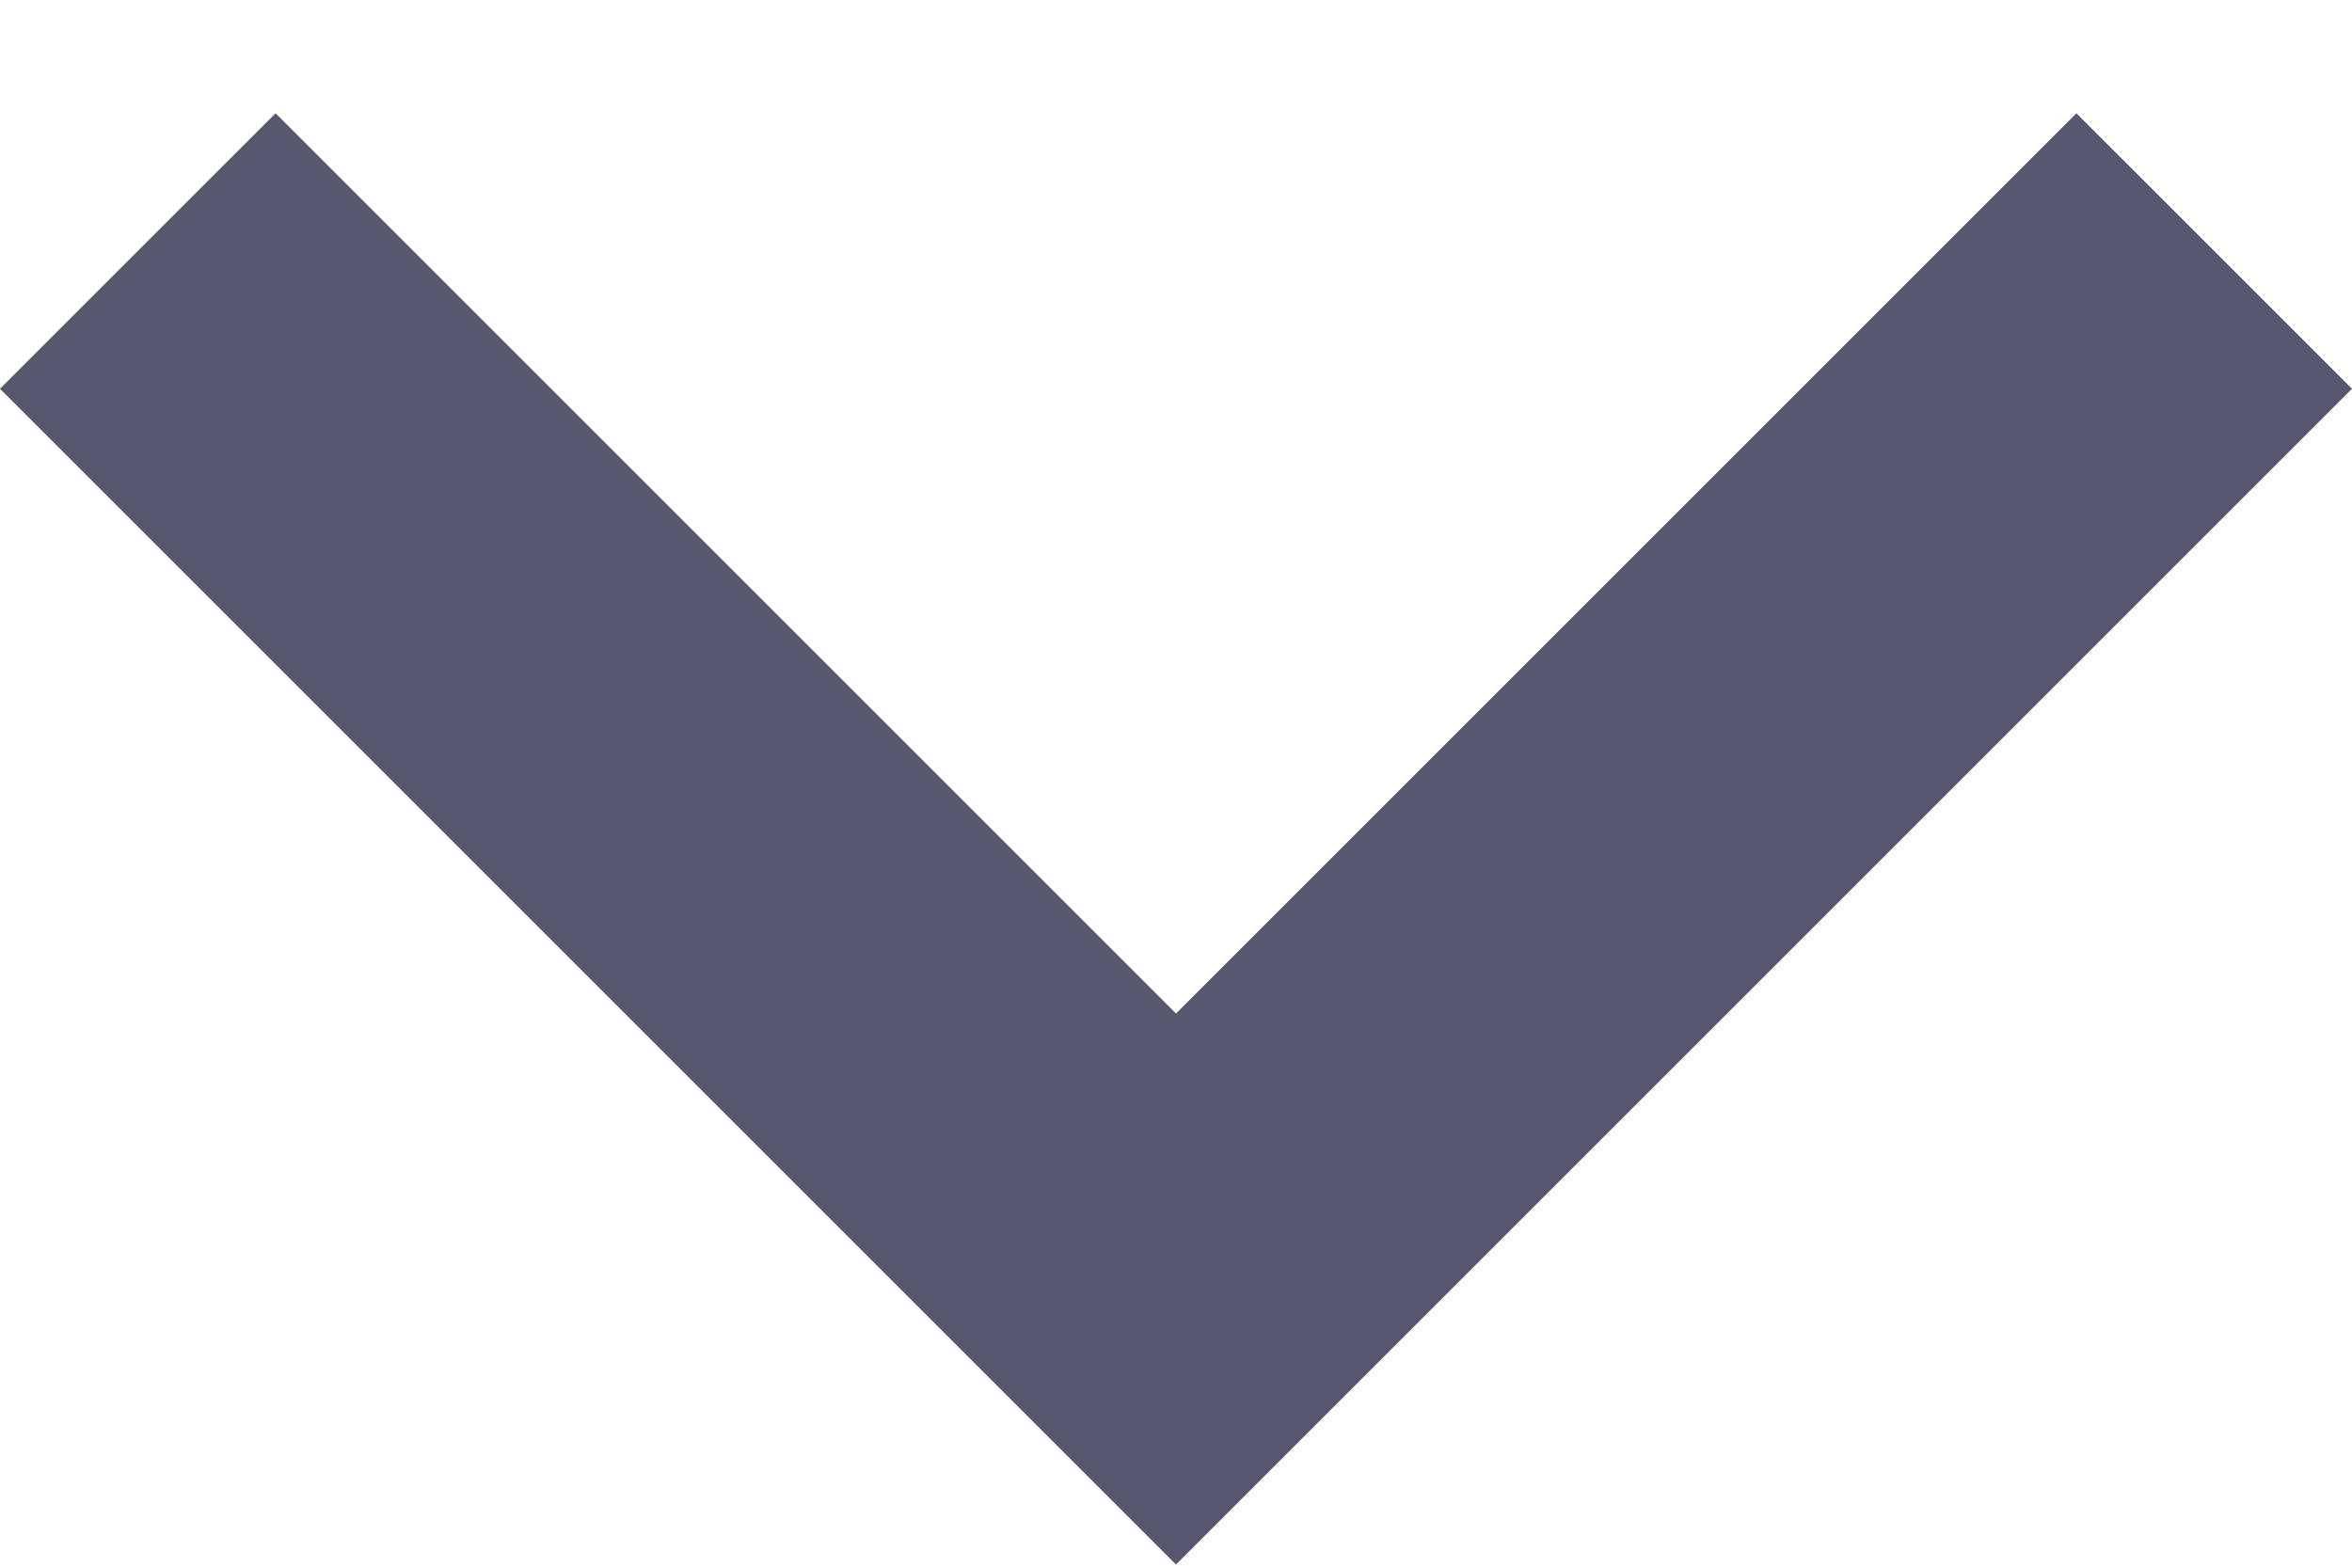
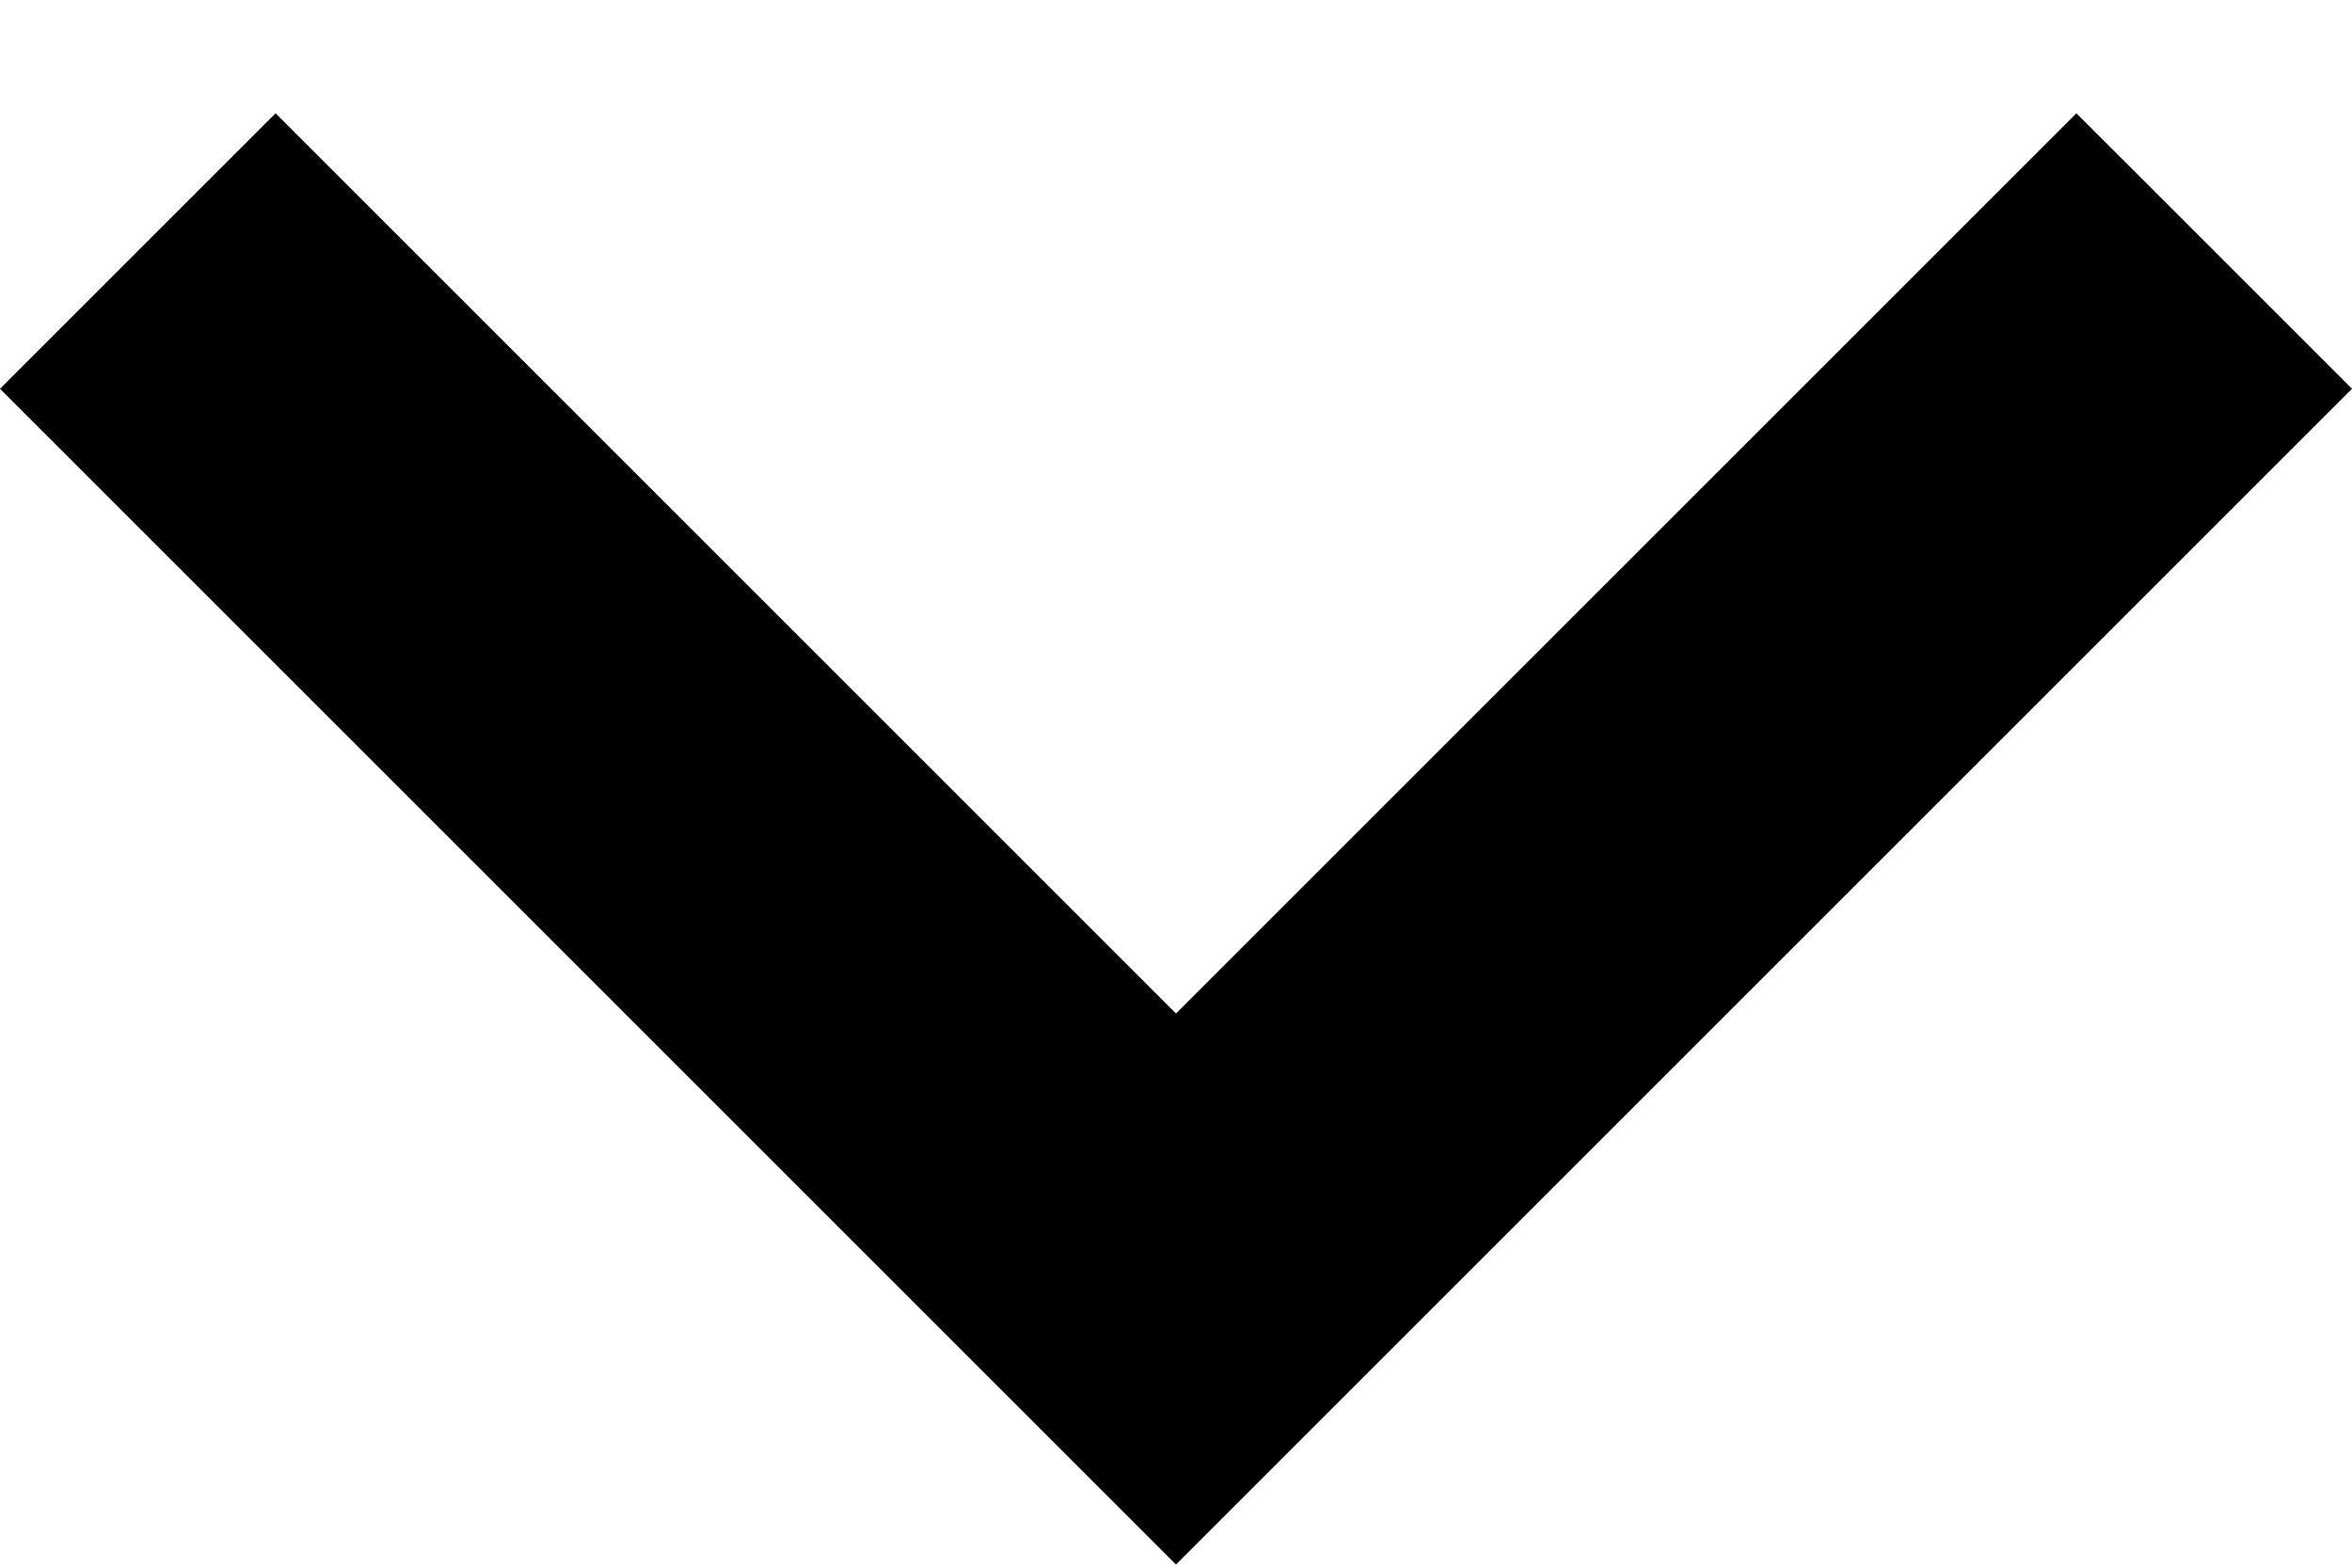
<svg xmlns="http://www.w3.org/2000/svg" width="12" height="8" viewBox="0 0 12 8" fill="none">
-   <path d="M10.594 0.578L12 1.984L6 7.984L0 1.984L1.406 0.578L6 5.172L10.594 0.578Z" fill="#1F2041" fill-opacity="0.75" />
+   <path d="M10.594 0.578L12 1.984L6 7.984L0 1.984L1.406 0.578L6 5.172L10.594 0.578Z" fill="currentColor" />
</svg>
